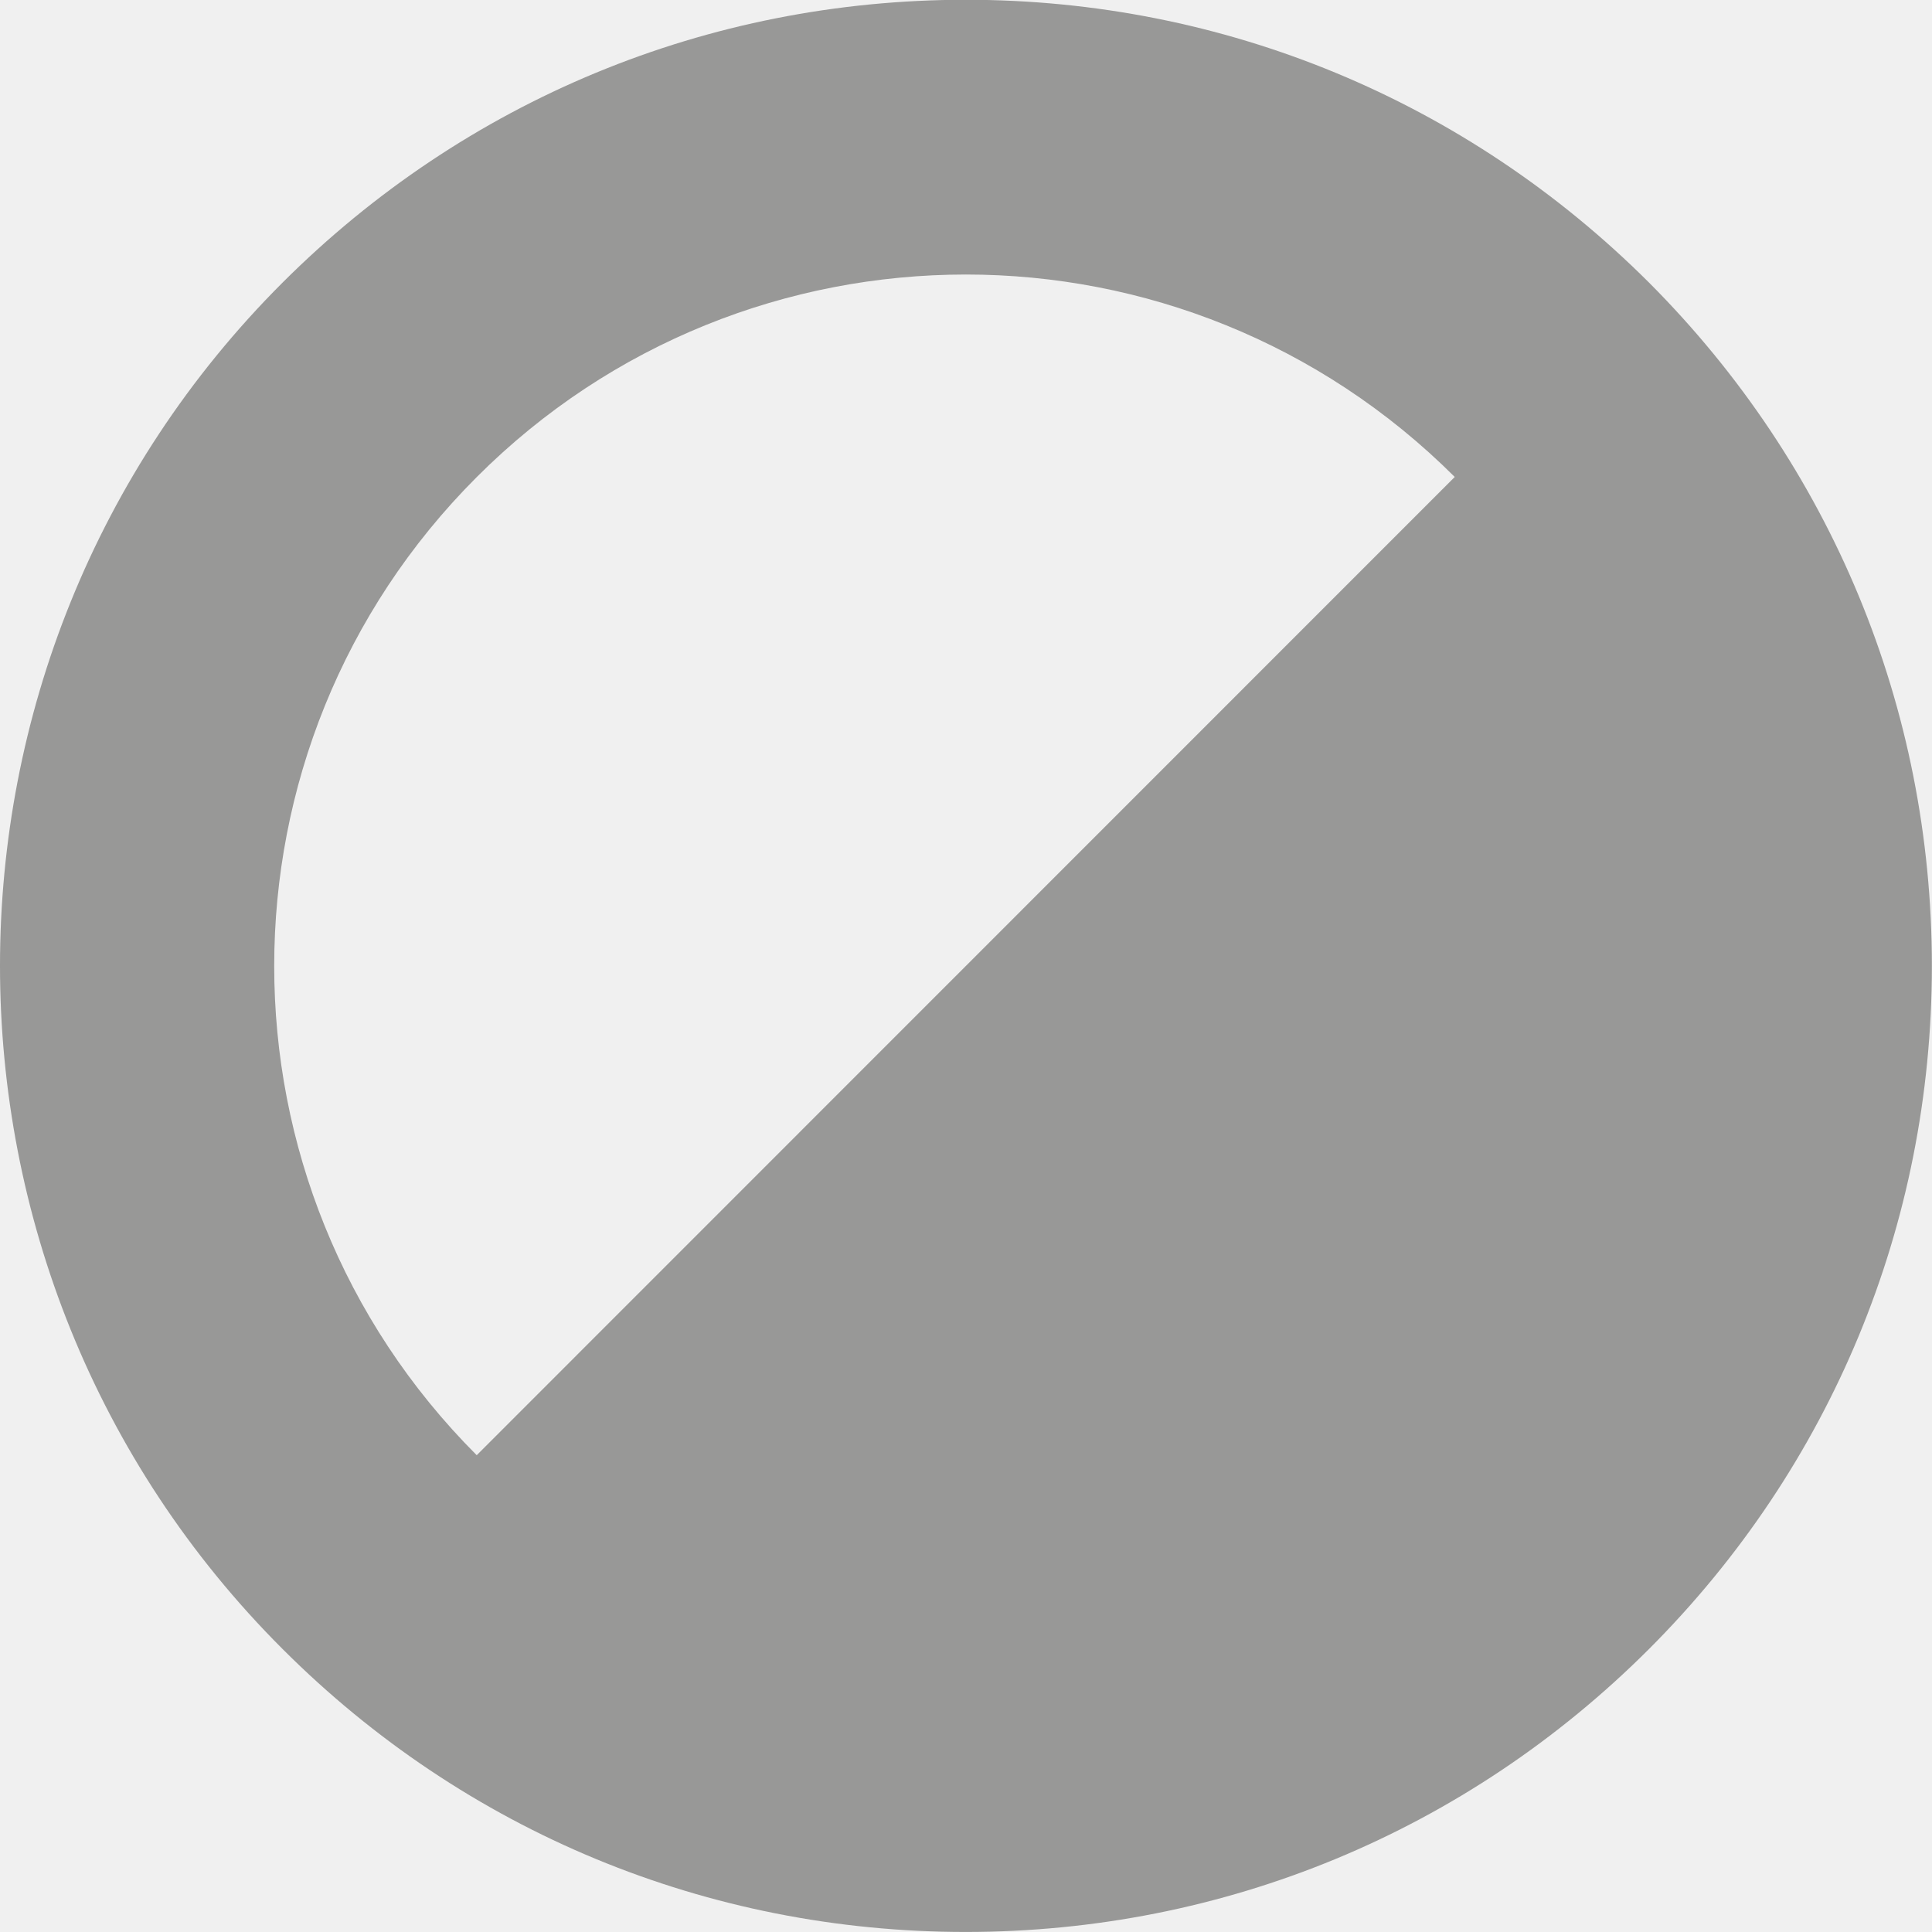
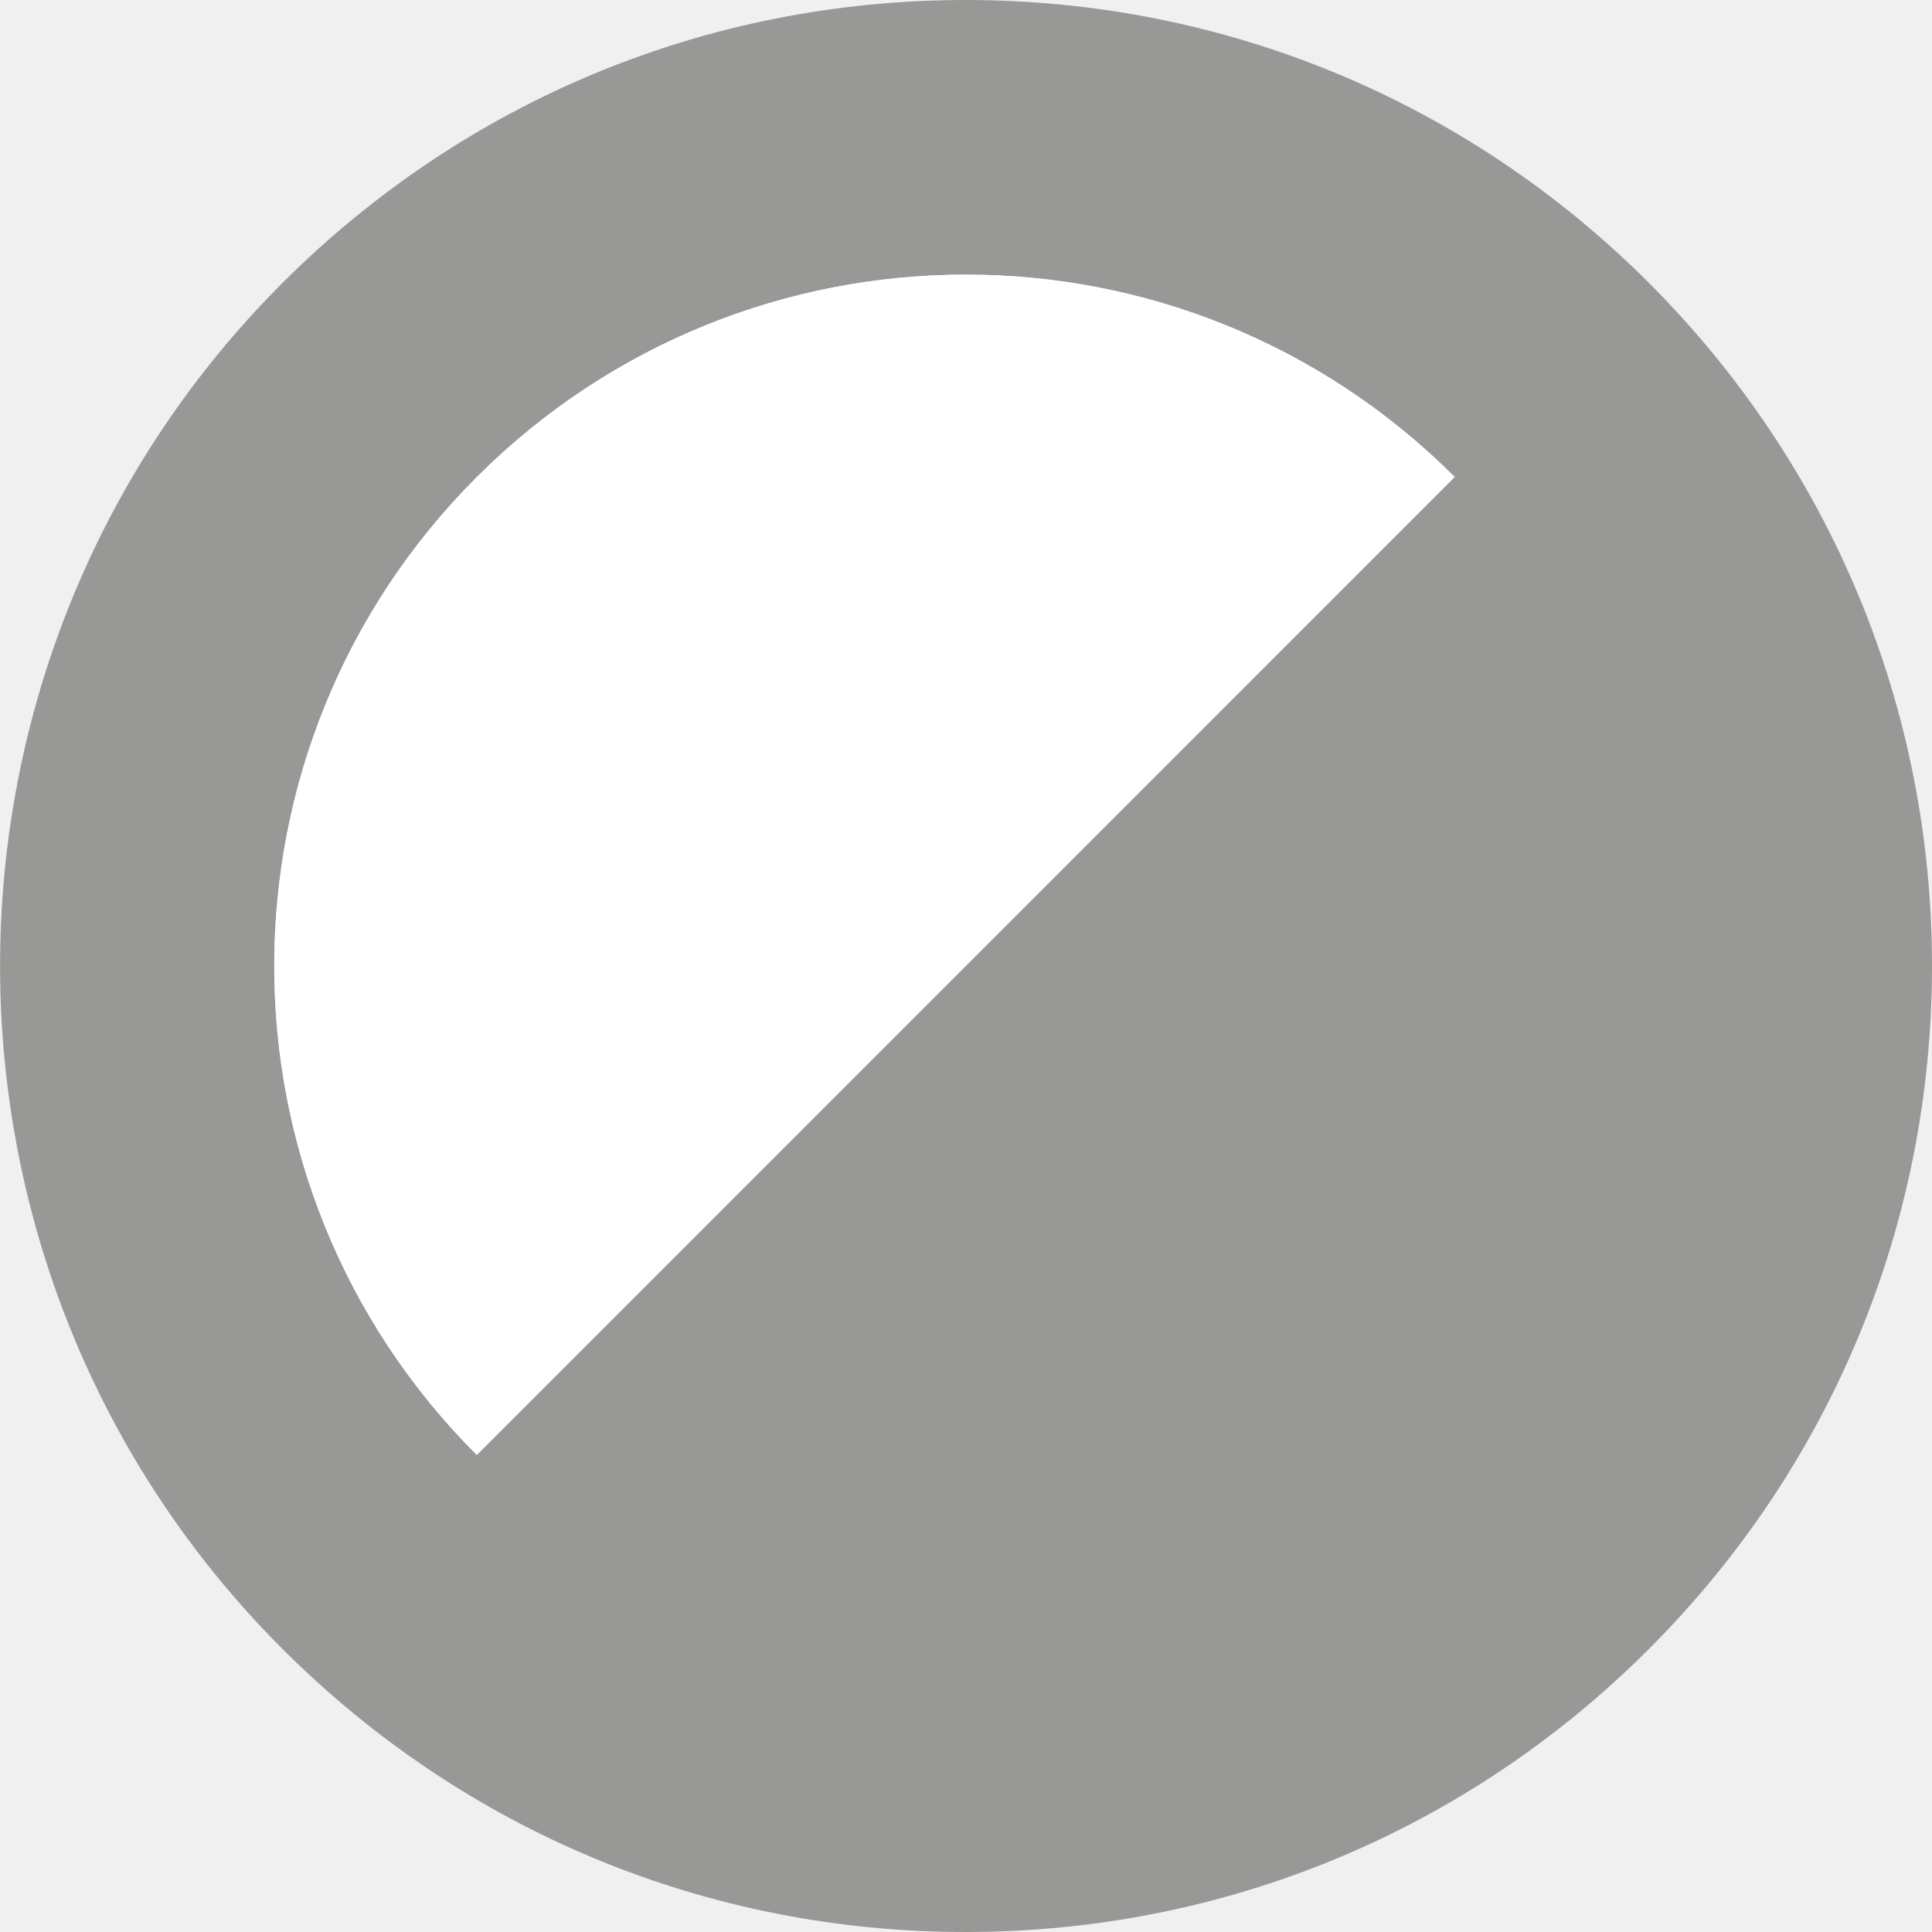
- <svg xmlns="http://www.w3.org/2000/svg" xmlns:xlink="http://www.w3.org/1999/xlink" version="1.1" id="Layer_1" x="0px" y="0px" width="16px" height="16px" viewBox="-0.5 -0.5 16 16" enable-background="new -0.5 -0.5 16 16" xml:space="preserve">
-   <symbol id="ir_2" viewBox="-6.8 -6.8 13.601 13.601">
+ <svg xmlns="http://www.w3.org/2000/svg" version="1.1" id="Layer_1" x="0px" y="0px" width="14px" height="14px" viewBox="0 0 14 14" enable-background="new 0 0 14 14" xml:space="preserve">
+   <g>
    <g>
-       <path fill="#989897" d="M4.809,4.81C3.522,6.094,1.815,6.801,0,6.801c-1.818,0-3.525-0.707-4.811-1.991    c-2.652-2.65-2.652-6.968,0-9.618C-3.526-6.093-1.819-6.8-0.002-6.8c1.818,0,3.525,0.707,4.811,1.992C6.091-3.525,6.8-1.817,6.8,0    S6.091,3.525,4.809,4.81z M-3.443,3.442C-2.493,4.392-1.247,4.867,0,4.867c1.244,0,2.49-0.476,3.441-1.425l-6.885-6.886    C-5.345-1.541-5.345,1.541-3.443,3.442z" />
+       <g>
+         <path fill="#989897" d="M11.948,2.049C10.626,0.728,8.868,0,6.999,0C5.127,0,3.371,0.728,2.048,2.049     c-2.73,2.729-2.73,7.172,0,9.901C3.371,13.272,5.127,14,6.997,14c1.871,0,3.629-0.728,4.951-2.05C13.269,10.629,14,8.87,14,7     S13.269,3.371,11.948,2.049z M3.455,3.457C4.434,2.479,5.717,1.99,6.999,1.99c1.28,0,2.563,0.488,3.542,1.466l-7.086,7.087     C1.498,8.586,1.498,5.414,3.455,3.457z" />
+       </g>
    </g>
-   </symbol>
-   <use xlink:href="#ir_2" width="13.601" height="13.601" id="XMLID_1_" x="-6.8" y="-6.8" transform="matrix(1.1764 0 0 -1.1765 7.4995 7.4995)" overflow="visible" />
+     <g>
+       <path fill="#FFFFFF" d="M3.455,3.457C4.434,2.479,5.717,1.99,6.999,1.99c1.28,0,2.563,0.488,3.542,1.466l-7.086,7.087    C1.498,8.586,1.498,5.414,3.455,3.457z" />
+     </g>
+   </g>
</svg>
